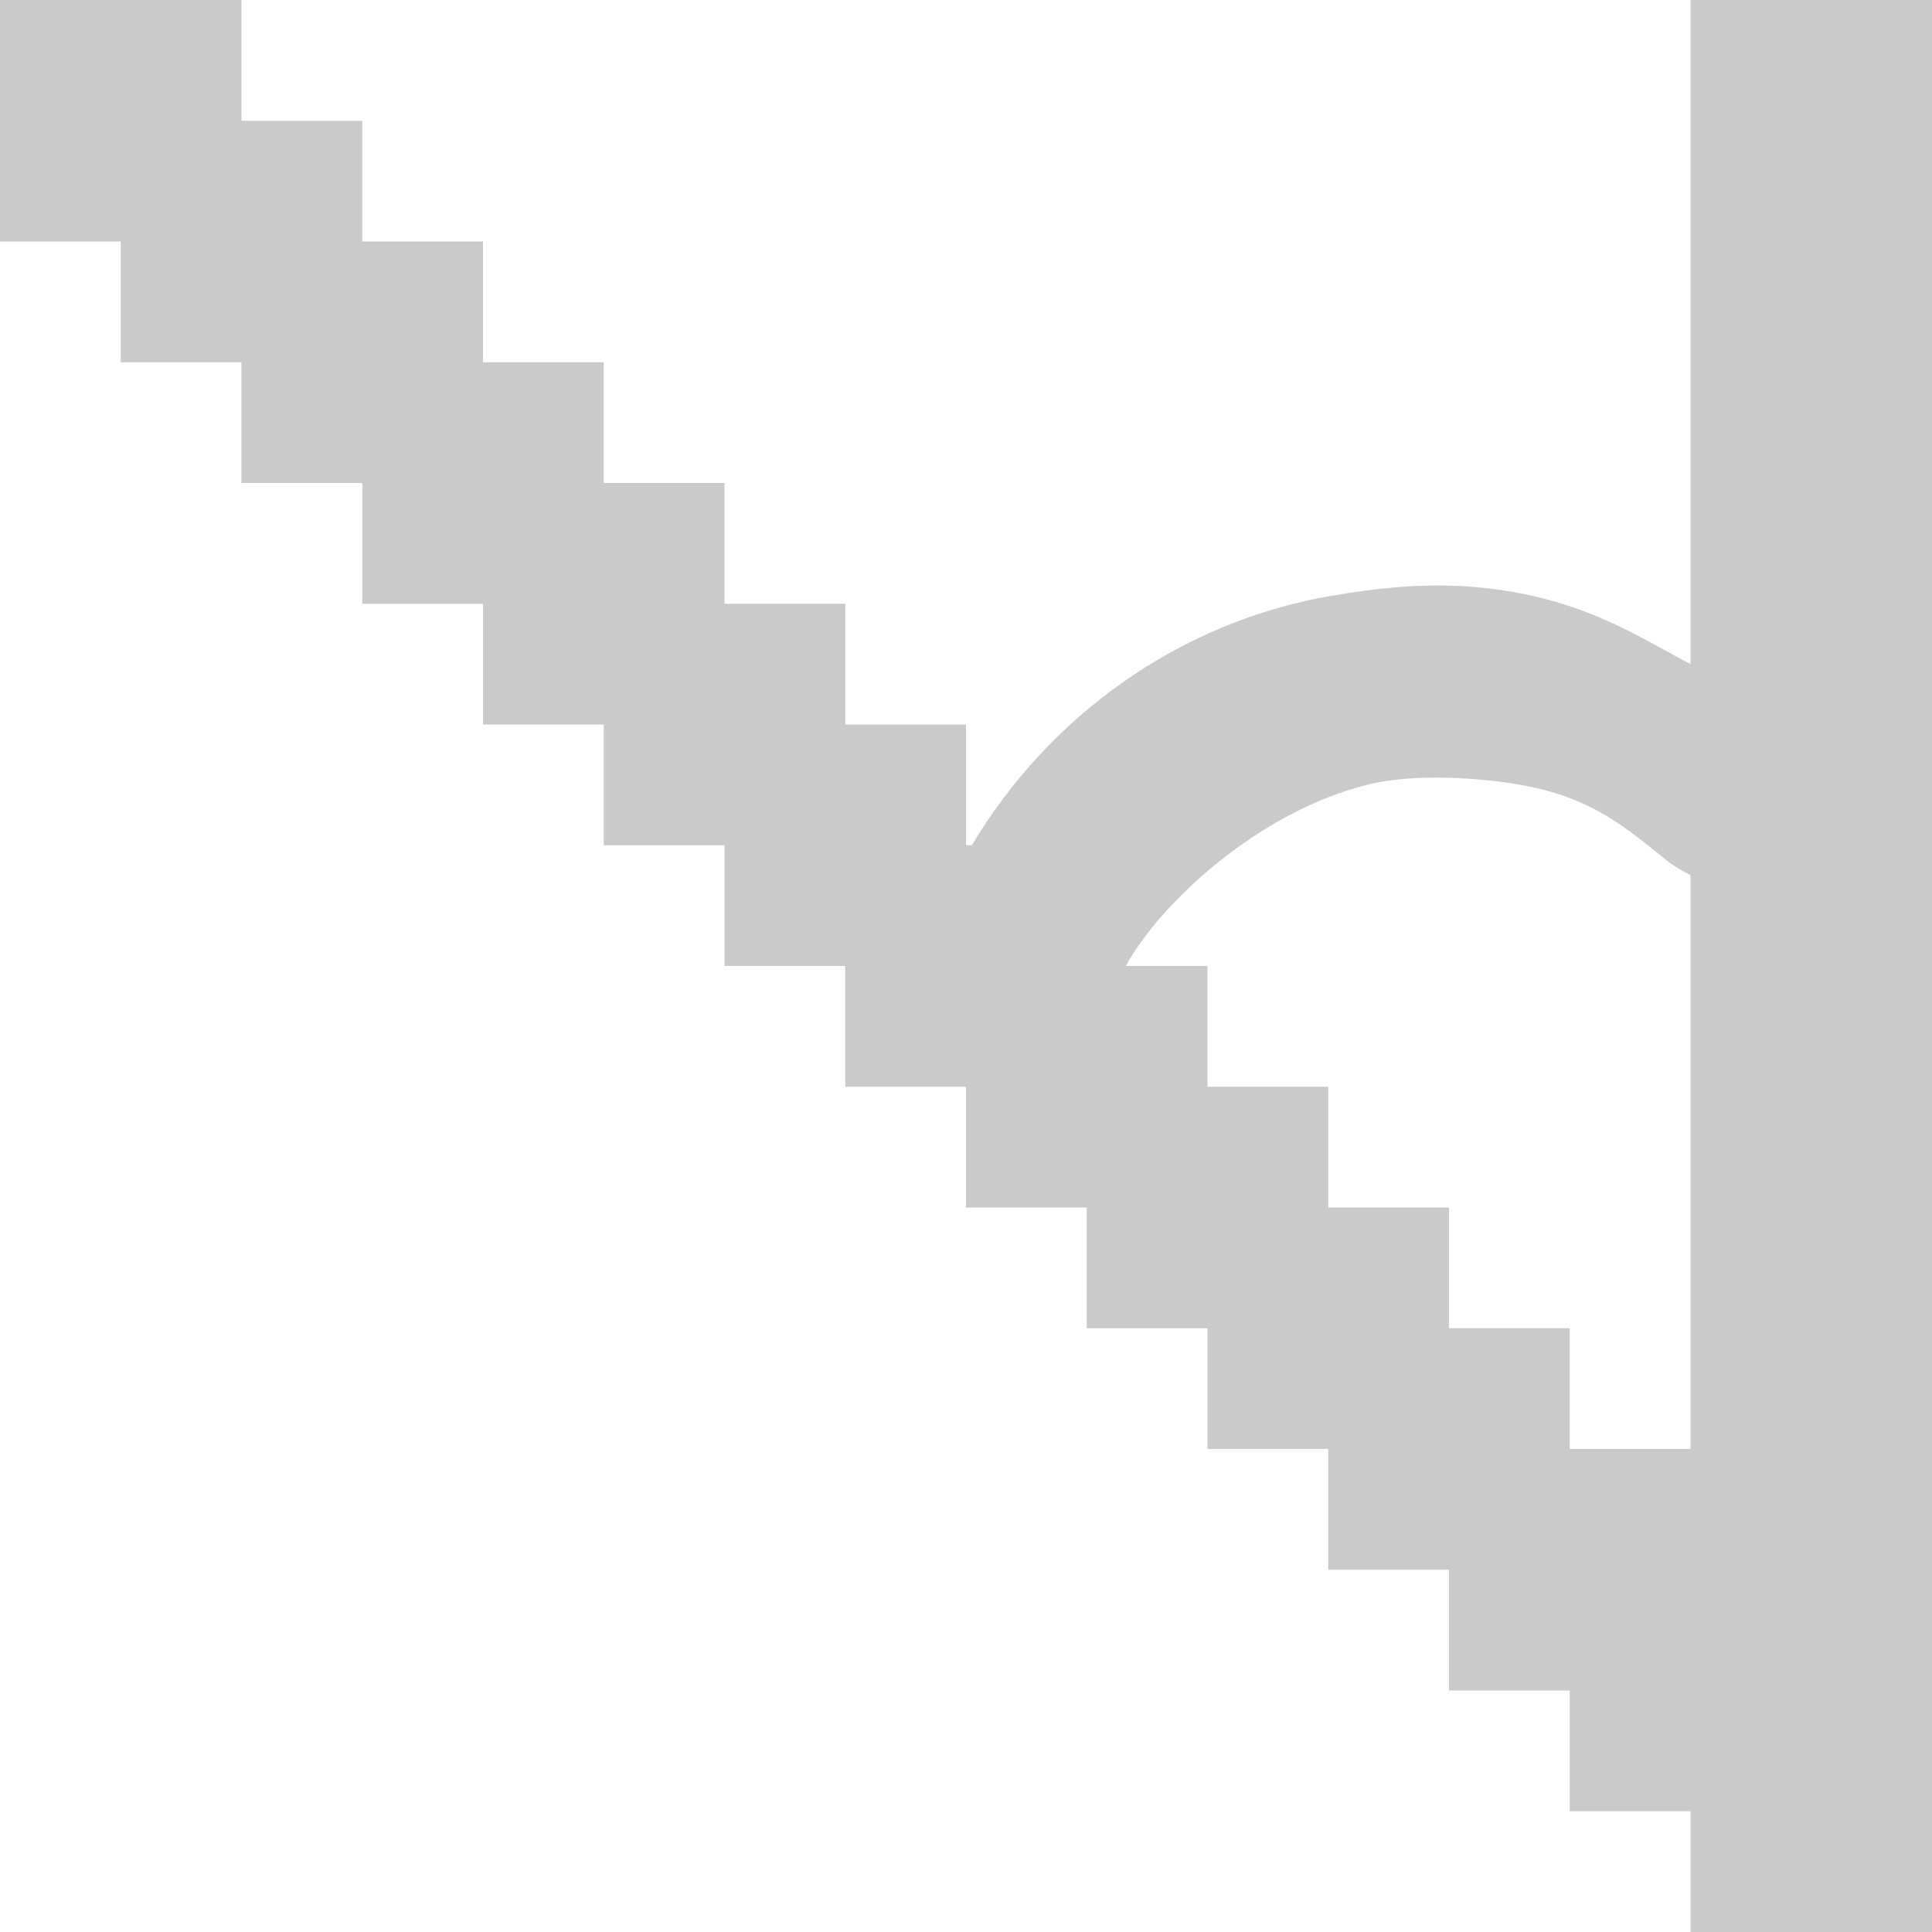
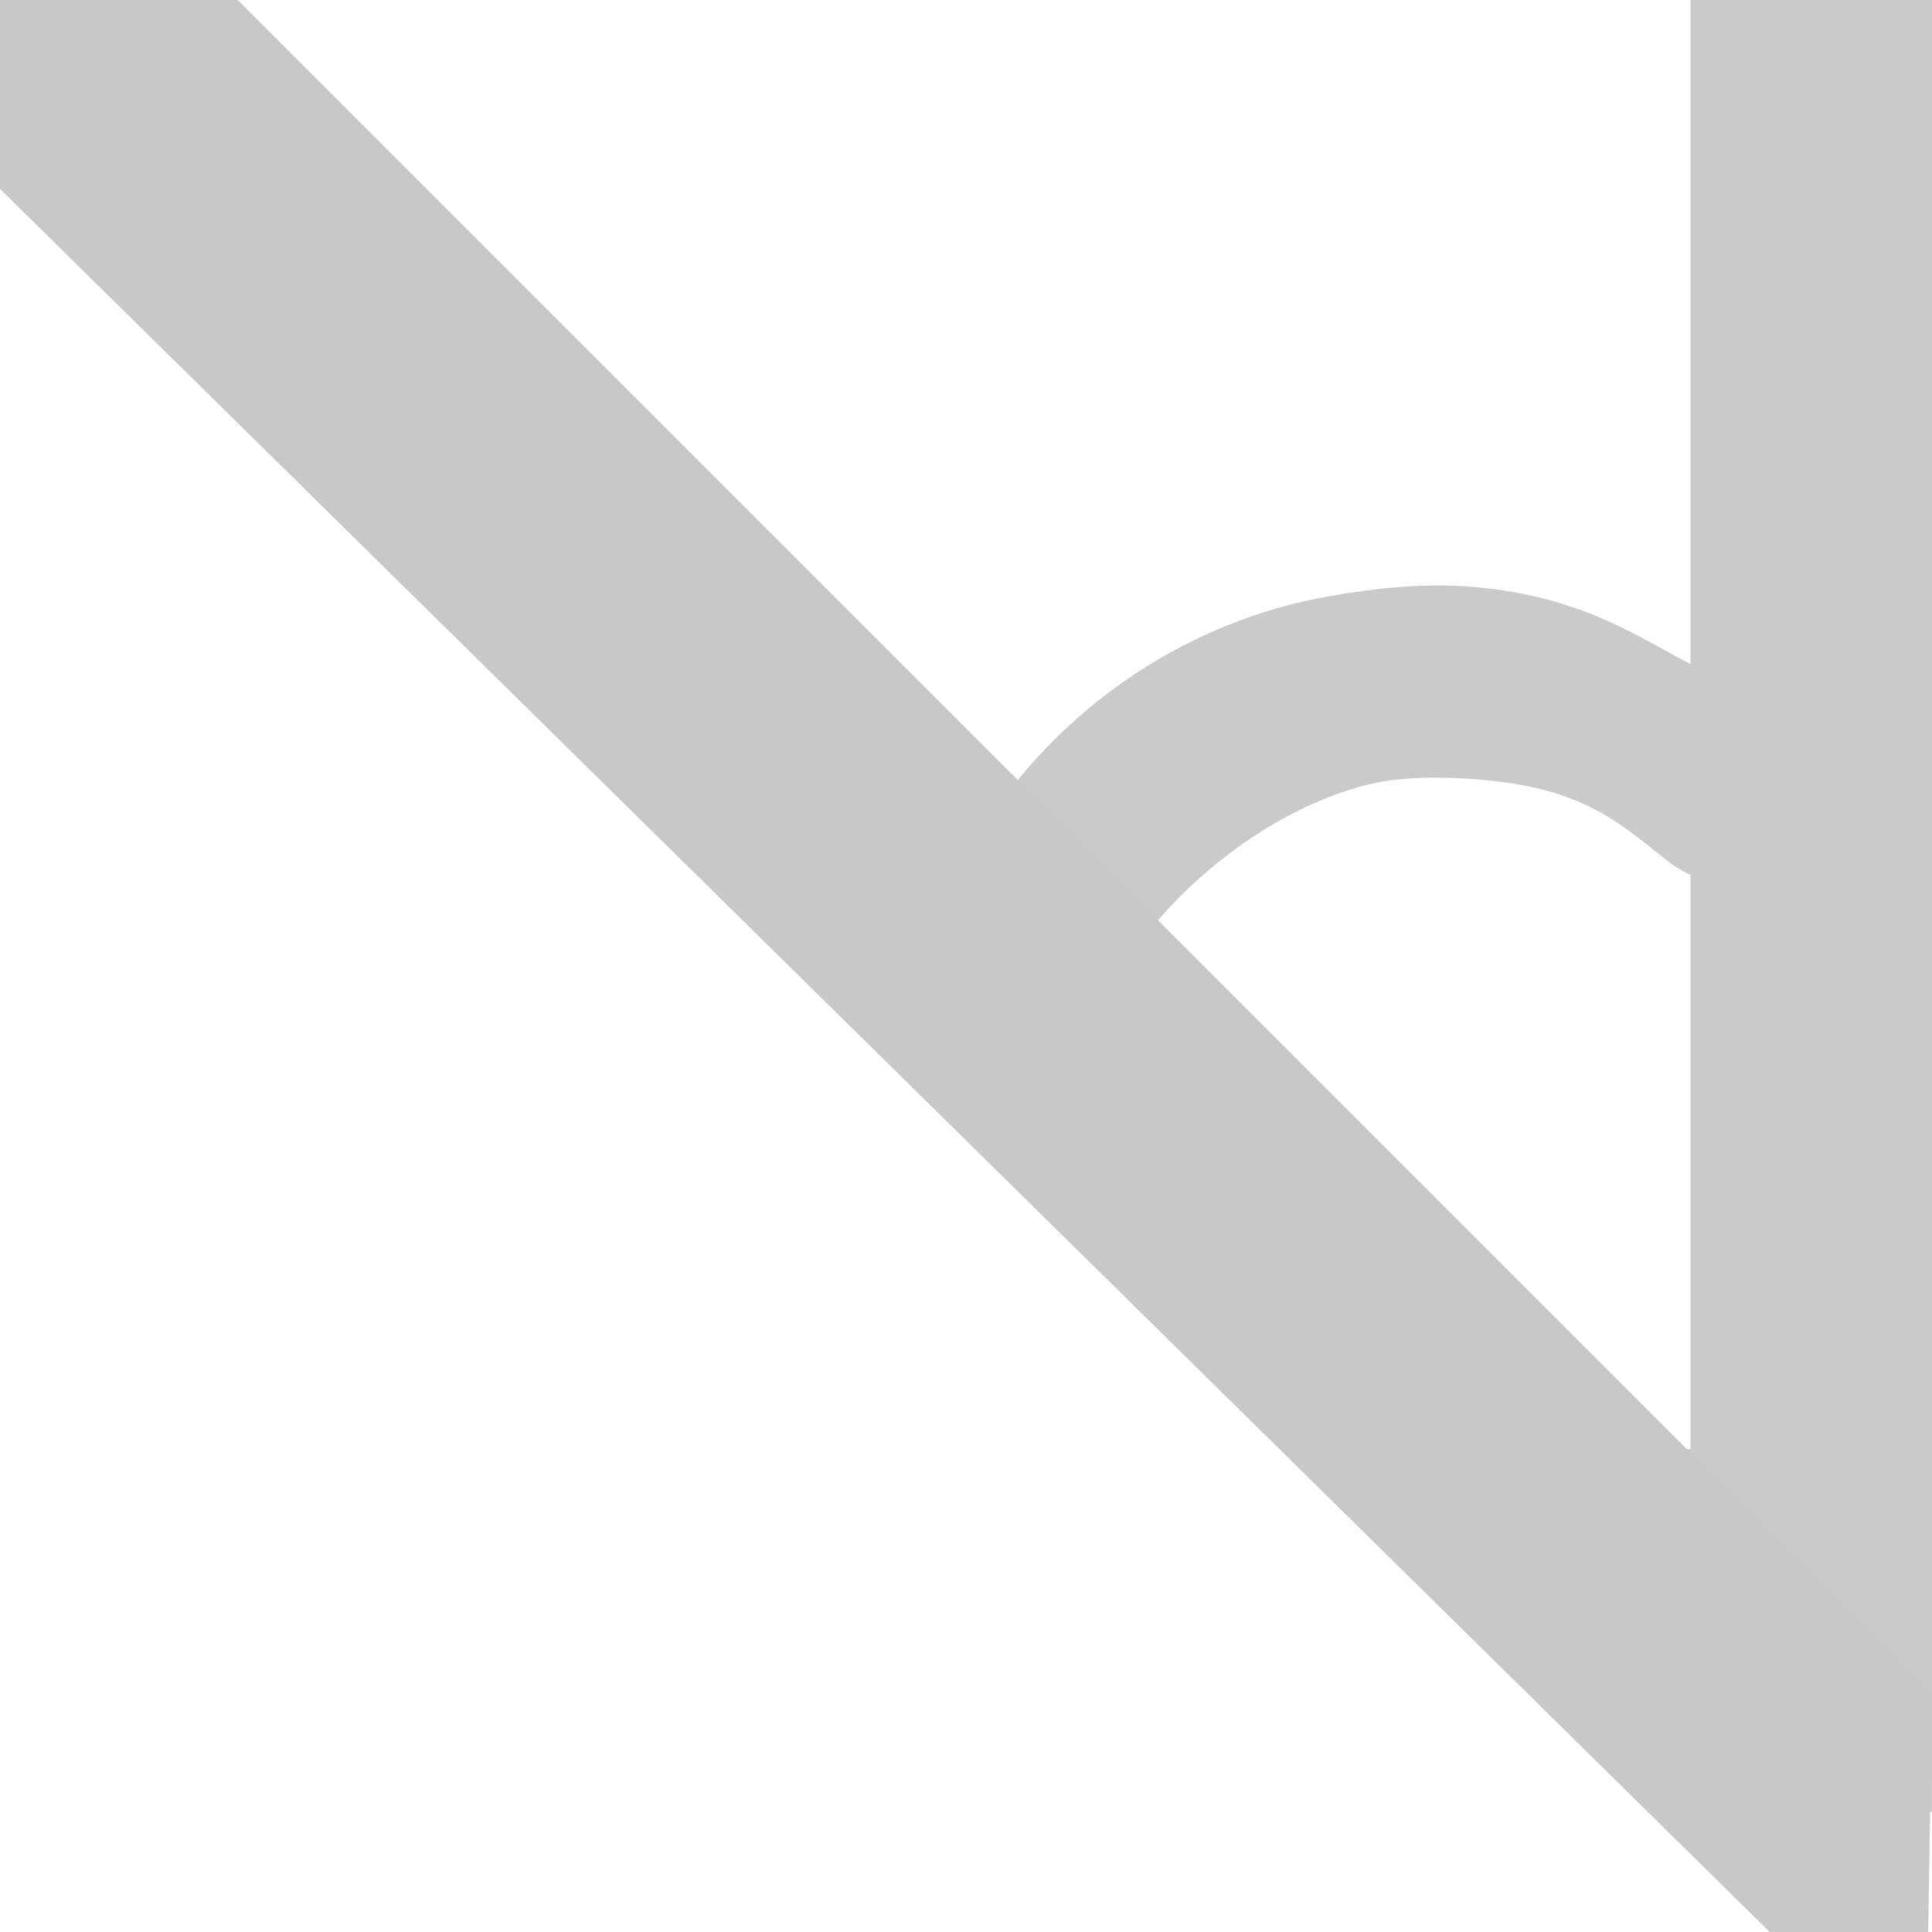
<svg xmlns="http://www.w3.org/2000/svg" version="1.1" id="svg2" viewBox="0 0 32 32" height="32" width="32">
  <defs id="defs4">
    <filter style="color-interpolation-filters:sRGB;" id="filter4429">
      <feFlood flood-opacity="0.502" flood-color="rgb(0,0,0)" result="flood" id="feFlood4431" />
      <feComposite in="flood" in2="SourceGraphic" operator="in" result="composite1" id="feComposite4433" />
      <feGaussianBlur in="composite1" stdDeviation="0" result="blur" id="feGaussianBlur4435" />
      <feOffset dx="0" dy="-2" result="offset" id="feOffset4437" />
      <feComposite in="SourceGraphic" in2="offset" operator="over" result="composite2" id="feComposite4439" />
    </filter>
    <filter style="color-interpolation-filters:sRGB;" id="filter8784">
      <feFlood flood-opacity="0.502" flood-color="rgb(0,0,0)" result="flood" id="feFlood8786" />
      <feComposite in="flood" in2="SourceGraphic" operator="in" result="composite1" id="feComposite8788" />
      <feGaussianBlur in="composite1" stdDeviation="0" result="blur" id="feGaussianBlur8790" />
      <feOffset dx="0" dy="-2" result="offset" id="feOffset8792" />
      <feComposite in="SourceGraphic" in2="offset" operator="over" result="composite2" id="feComposite8794" />
    </filter>
    <filter style="color-interpolation-filters:sRGB;" id="filter8959">
      <feFlood flood-opacity="0.502" flood-color="rgb(0,0,0)" result="flood" id="feFlood8961" />
      <feComposite in="flood" in2="SourceGraphic" operator="in" result="composite1" id="feComposite8963" />
      <feGaussianBlur in="composite1" stdDeviation="0" result="blur" id="feGaussianBlur8965" />
      <feOffset dx="0" dy="-2" result="offset" id="feOffset8967" />
      <feComposite in="SourceGraphic" in2="offset" operator="over" result="composite2" id="feComposite8969" />
    </filter>
    <filter style="color-interpolation-filters:sRGB;" id="filter10340">
      <feFlood flood-opacity="0.502" flood-color="rgb(0,0,0)" result="flood" id="feFlood10342" />
      <feComposite in="flood" in2="SourceGraphic" operator="in" result="composite1" id="feComposite10344" />
      <feGaussianBlur in="composite1" stdDeviation="0" result="blur" id="feGaussianBlur10346" />
      <feOffset dx="0" dy="-2" result="offset" id="feOffset10348" />
      <feComposite in="SourceGraphic" in2="offset" operator="over" result="composite2" id="feComposite10350" />
    </filter>
    <filter style="color-interpolation-filters:sRGB;" id="filter10352">
      <feFlood flood-opacity="0.502" flood-color="rgb(0,0,0)" result="flood" id="feFlood10354" />
      <feComposite in="flood" in2="SourceGraphic" operator="in" result="composite1" id="feComposite10356" />
      <feGaussianBlur in="composite1" stdDeviation="0" result="blur" id="feGaussianBlur10358" />
      <feOffset dx="0" dy="-2" result="offset" id="feOffset10360" />
      <feComposite in="SourceGraphic" in2="offset" operator="over" result="composite2" id="feComposite10362" />
    </filter>
  </defs>
  <g id="layer3" style="display:none">
    <rect style="opacity:1;fill:#cacaca;fill-opacity:1;stroke:none;stroke-width:2;stroke-linecap:butt;stroke-linejoin:bevel;stroke-miterlimit:4;stroke-dasharray:none;stroke-dashoffset:1;stroke-opacity:0.502" id="rect4483" width="4" height="30" x="28" y="-5.9999996e-007" />
    <path style="display:inline;opacity:1;fill:#cacaca;fill-opacity:1;stroke:none;stroke-width:2;stroke-linecap:butt;stroke-linejoin:bevel;stroke-miterlimit:4;stroke-dasharray:none;stroke-dashoffset:1;stroke-opacity:0.502" d="m 0,0 0,2 2,0 0,2 2,0 0,2 2,0 0,2 2,0 0,2 2,0 0,2 2,0 0,2 2,0 0,2 2,0 0,2 2,0 0,2 2,0 0,2 2,0 0,2 2,0 0,2 2,0 0,2 2,0 0,-4 -2,0 0,-2 -2,0 0,-2 -2,0 0,-2 -2,0 0,-2 -2,0 0,-2 -2,0 0,-2 -2,0 0,-2 -2,0 L 12,8 10,8 10,6 8,6 8,4 6,4 6,2 4,2 4,0 2,0 0,0 Z" id="rect4485-8" />
    <path style="fill:none;fill-rule:evenodd;stroke:#cacaca;stroke-width:2;stroke-linecap:butt;stroke-linejoin:miter;stroke-miterlimit:4;stroke-dasharray:none;stroke-opacity:1" d="M 16.456,15.537 C 18.188,10.688 26.125,9.25 30.125,13.25" id="path4583" />
  </g>
  <g id="layer2">
-     <path style="display:inline;opacity:1;fill:#cacaca;fill-opacity:1;stroke:none;stroke-width:2;stroke-linecap:butt;stroke-linejoin:bevel;stroke-miterlimit:4;stroke-dasharray:none;stroke-dashoffset:1;stroke-opacity:0.502" d="m 0,0 0,2 0,2 2,0 0,2 2,0 0,2 2,0 0,2 2,0 0,2 2,0 0,2 2,0 0,2 2,0 0,2 2,0 0,2 2,0 0,2 2,0 0,2 2,0 0,2 2,0 0,2 2,0 0,2 2,0 0,2 4,0 0,-2 0,-28 0,-2 -4,0 0,2 0,9 C 27.096,10.527 26.125,9.846 24.322,9.715 23.559,9.659 22.792,9.741 22.049,9.869 19.521,10.304 17.377,11.861 16.096,14 L 16,14 16,12 14,12 14,10 12,10 12,8 10,8 10,6 8,6 8,4 6,4 6,2 4,2 4,0 2,0 Z m 24.937,12.96 c 1.402,0.193 1.962,0.732 2.709,1.321 0.104,0.082 0.228,0.145 0.354,0.215 L 28,24 l -2,0 0,-2 -2,0 0,-2 -2,0 0,-2 -2,0 0,-2 -1.352,0 c 0.555,-1.027 2.196,-2.567 4.036,-3.011 0.688,-0.166 1.64,-0.114 2.252,-0.029 z" id="rect4483-7" />
+     <path style="display:inline;opacity:1;fill:#cacaca;fill-opacity:1;stroke:none;stroke-width:2;stroke-linecap:butt;stroke-linejoin:bevel;stroke-miterlimit:4;stroke-dasharray:none;stroke-dashoffset:1;stroke-opacity:0.502" d="m 16,18 c 2.794,3.325 9,4.731 13.312,12.25 l 1.125,0.625 L 32,30 32,2 l 0,-2 -4,0 0,2 0,9 C 27.096,10.527 26.125,9.846 24.322,9.715 23.559,9.659 22.792,9.741 22.049,9.869 19.521,10.304 17.377,11.861 16.096,14 L 16,14 c -1.043,1.462 0,4 0,4 z m 8.937,-5.04 c 1.402,0.193 1.962,0.732 2.709,1.321 0.104,0.082 0.228,0.145 0.354,0.215 L 28,24 26,24 c -3.274,-3.481 -5.799,-6.375 -7.352,-8 0.555,-1.027 2.196,-2.567 4.036,-3.011 0.688,-0.166 1.64,-0.114 2.252,-0.029 z" id="rect4483-7" />
+     <path style="fill:#c8c8c8;fill-opacity:1;fill-rule:evenodd;stroke:none;stroke-width:1px;stroke-linecap:butt;stroke-linejoin:miter;stroke-opacity:1" d="m 31.937,32 c -1.229,0 -1.174,0.07 -2.625,0 L -0.156,2.975 l 0,-3.1 3.969,0 L 32,28.062 Z" id="path4169" />
  </g>
</svg>
